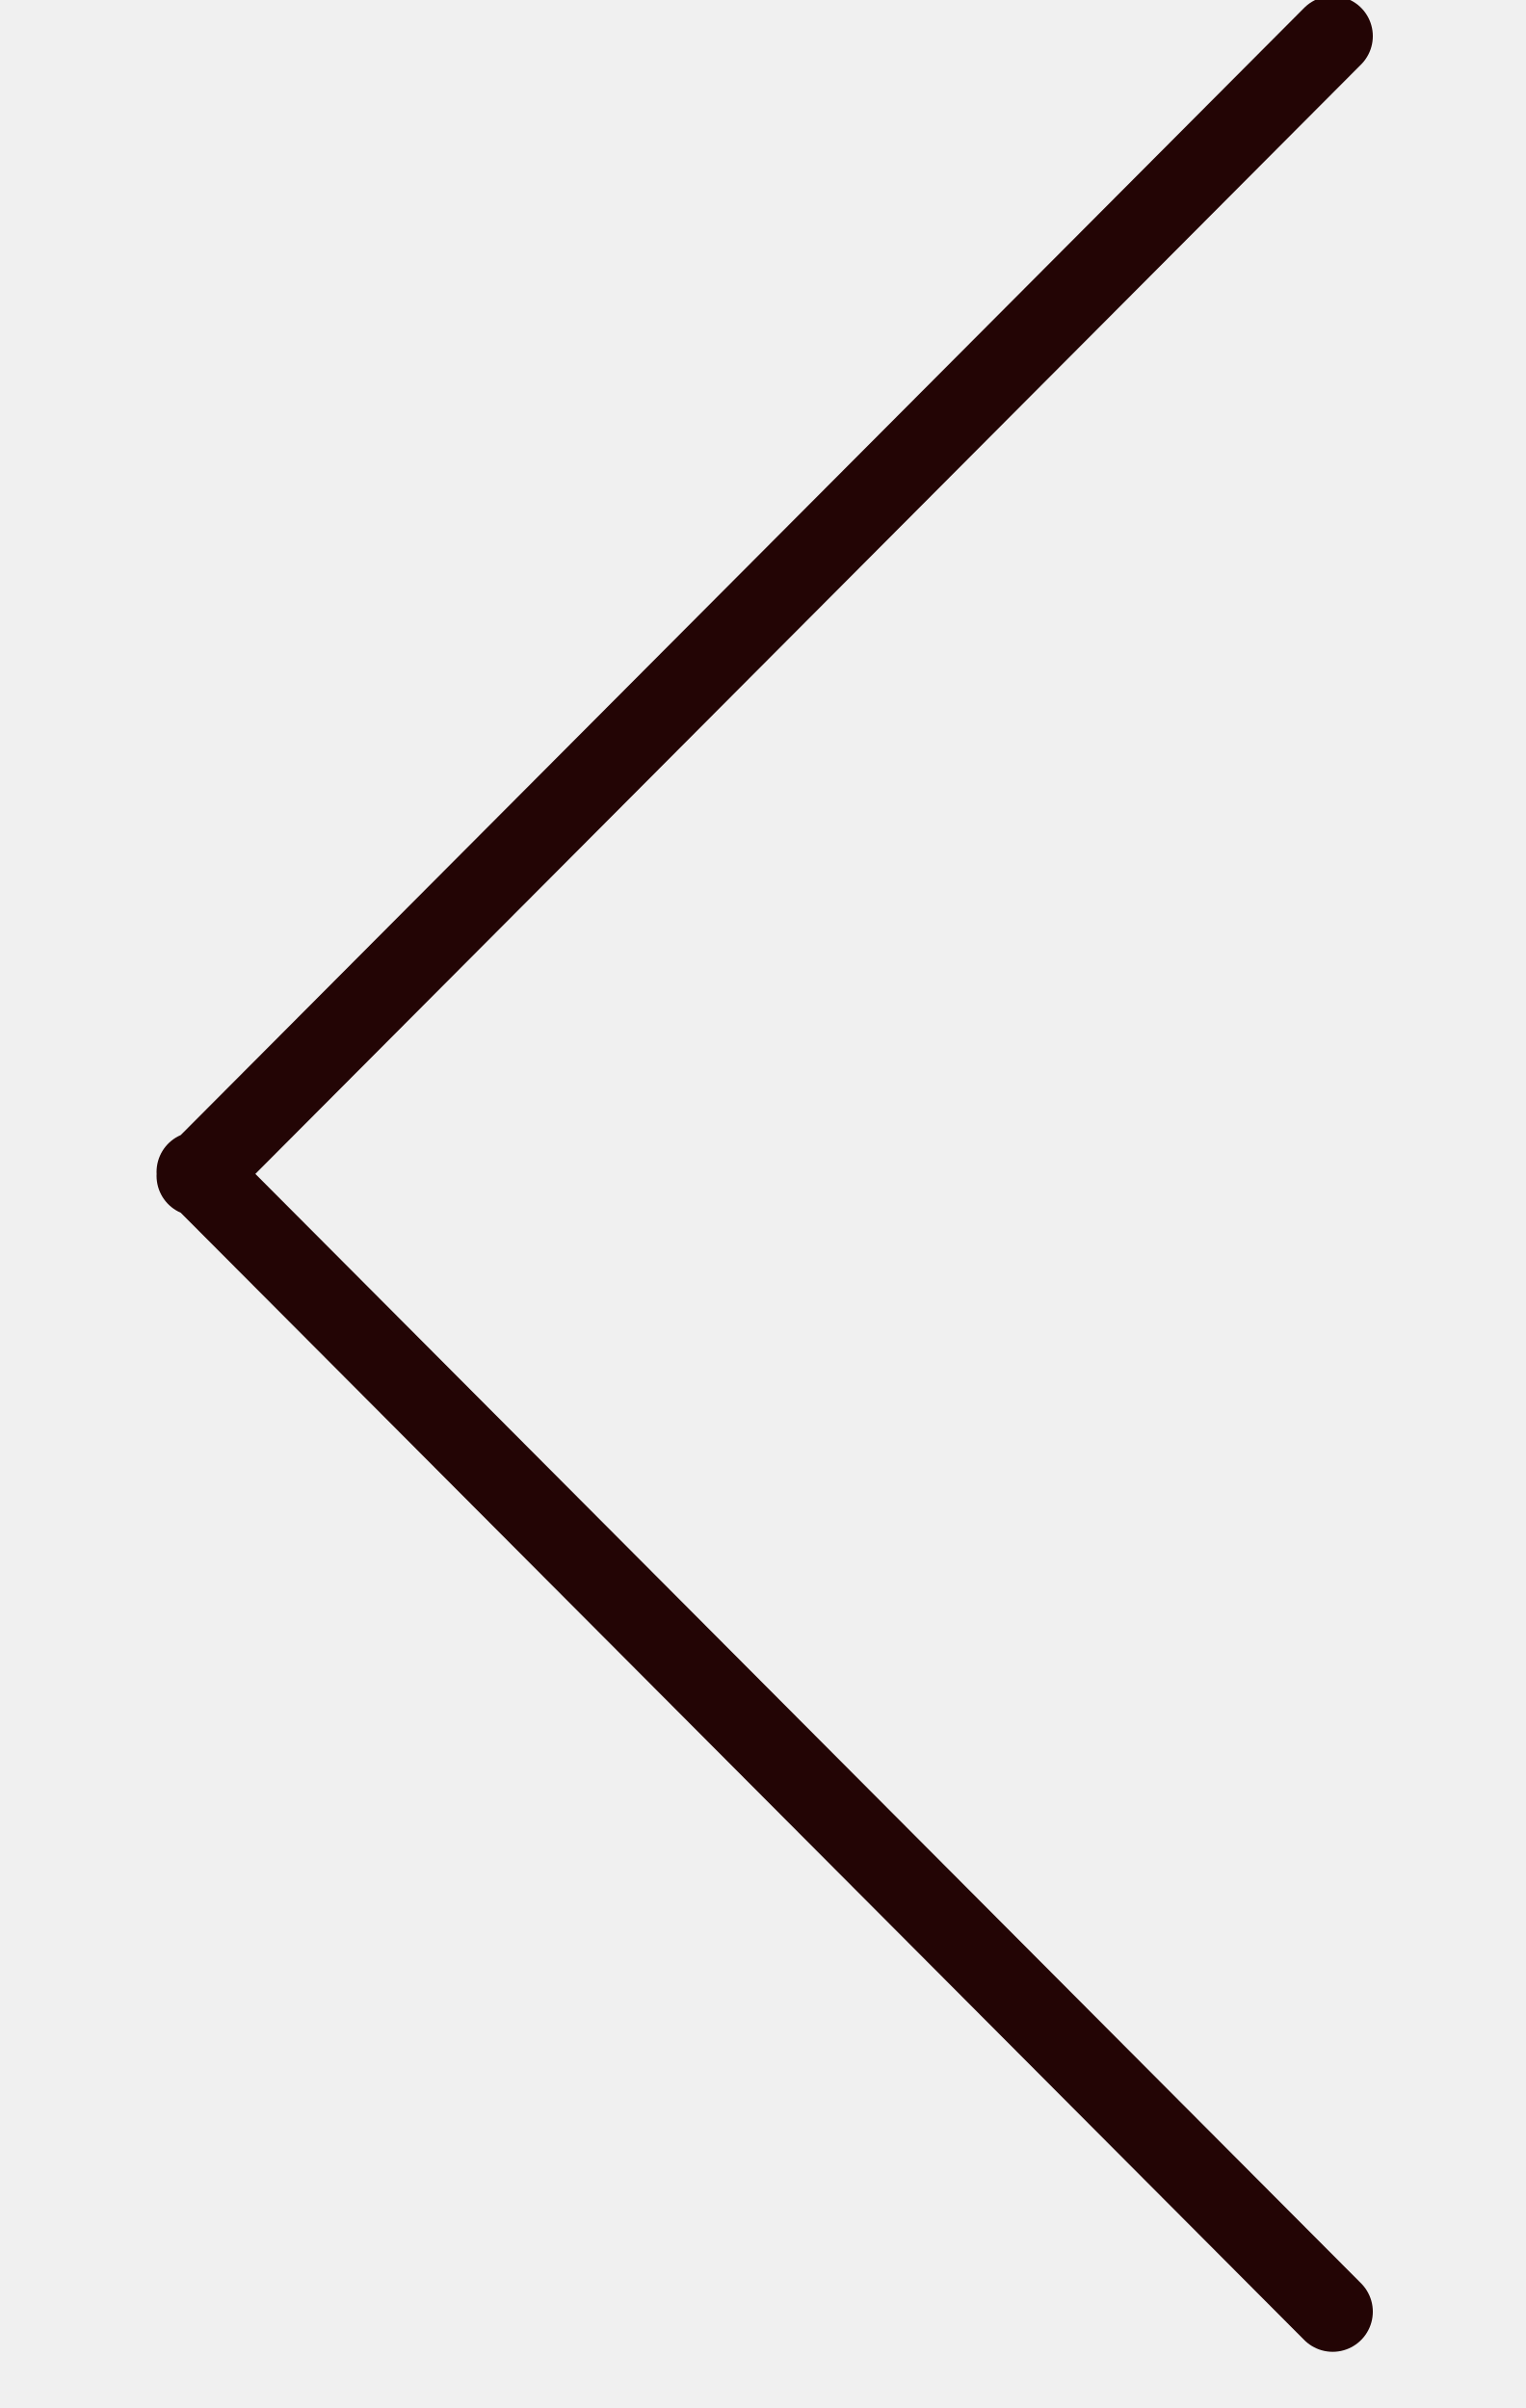
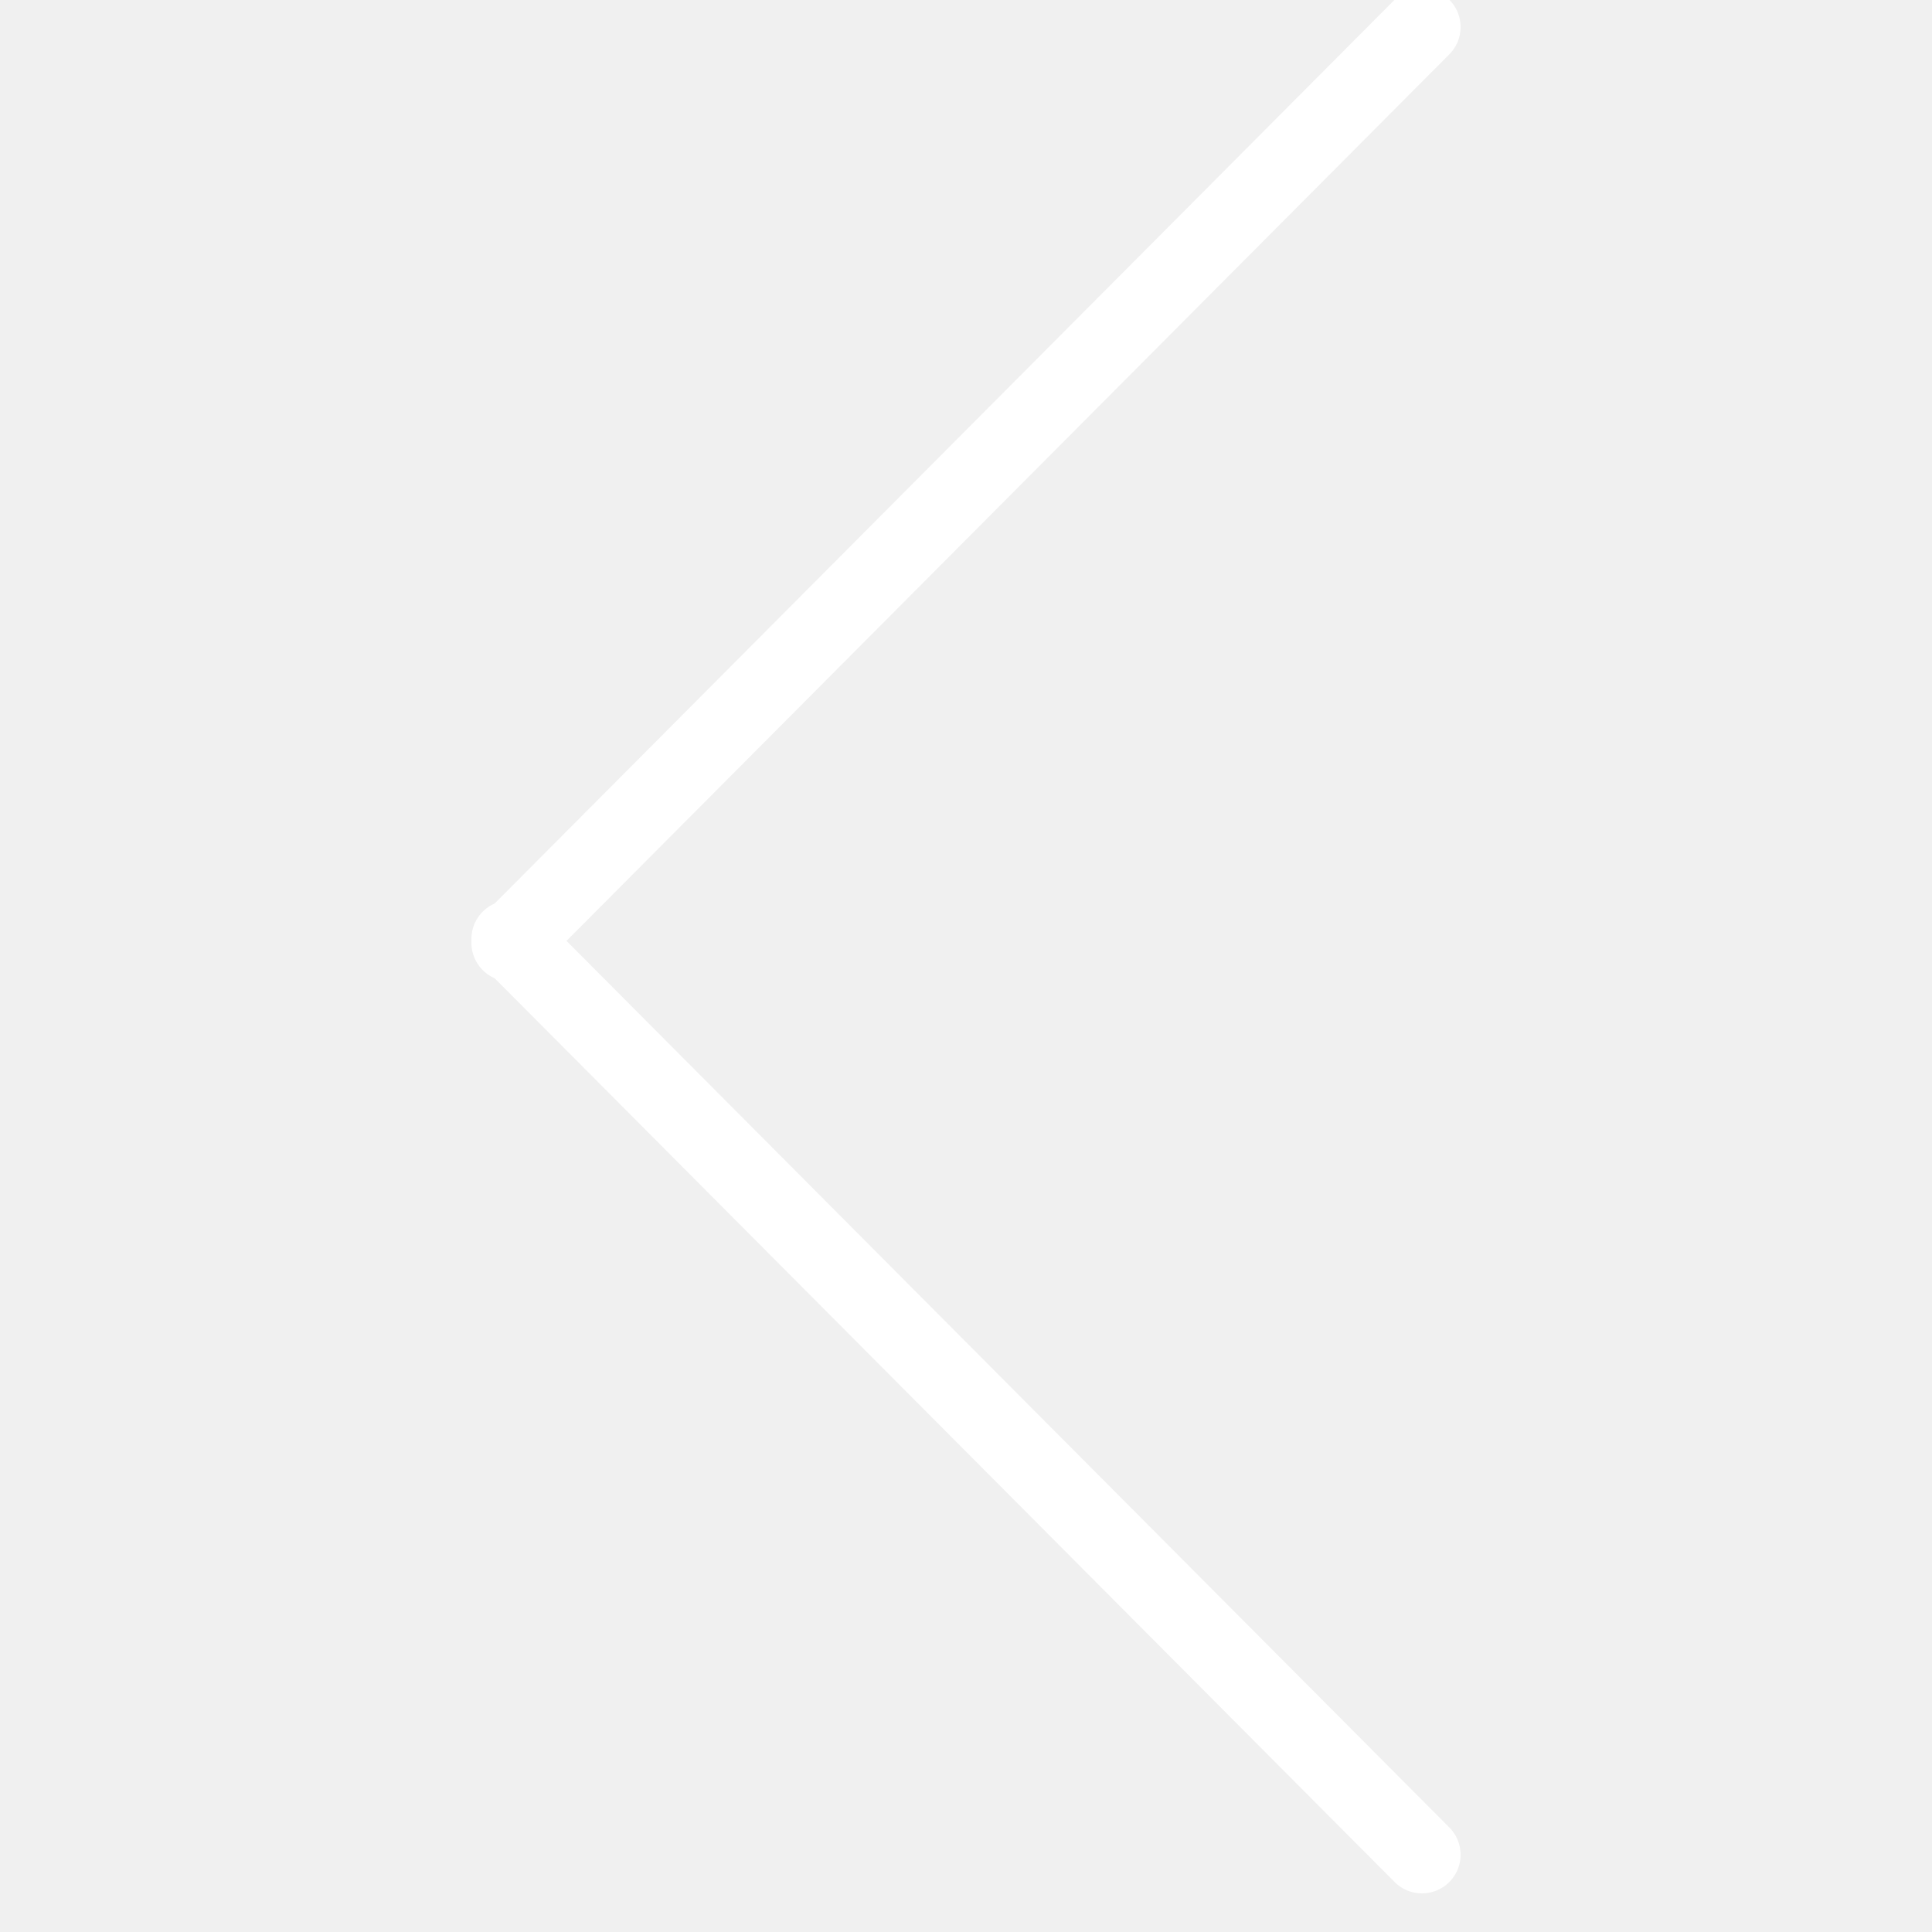
- <svg xmlns="http://www.w3.org/2000/svg" version="1.1" id="Ebene_1" x="0px" y="0px" viewBox="0 0 38 60" style="enable-background:new 0 0 38 60;" xml:space="preserve">
-   <style type="text/css">
- 	.st0{fill:none;stroke:#230505;stroke-width:2;stroke-linecap:round;stroke-linejoin:round;stroke-miterlimit:10;}
- </style>
-   <path class="st0" d="M33.2,57.6L4.9,29.2 M33.2,0.9L4.9,29.3" />
+ <svg xmlns="http://www.w3.org/2000/svg" version="1.1" id="Ebene_1" x="0px" y="0px" viewBox="0 0 50 50" enable-background="new 0 0 50 50" xml:space="preserve">
+   <path fill="none" stroke="#FFFFFF" stroke-width="2" stroke-linecap="round" stroke-linejoin="round" stroke-miterlimit="10" d="  M36.8,48L13.2,24.3 M36.8,0.7L13.2,24.4" />
</svg>
